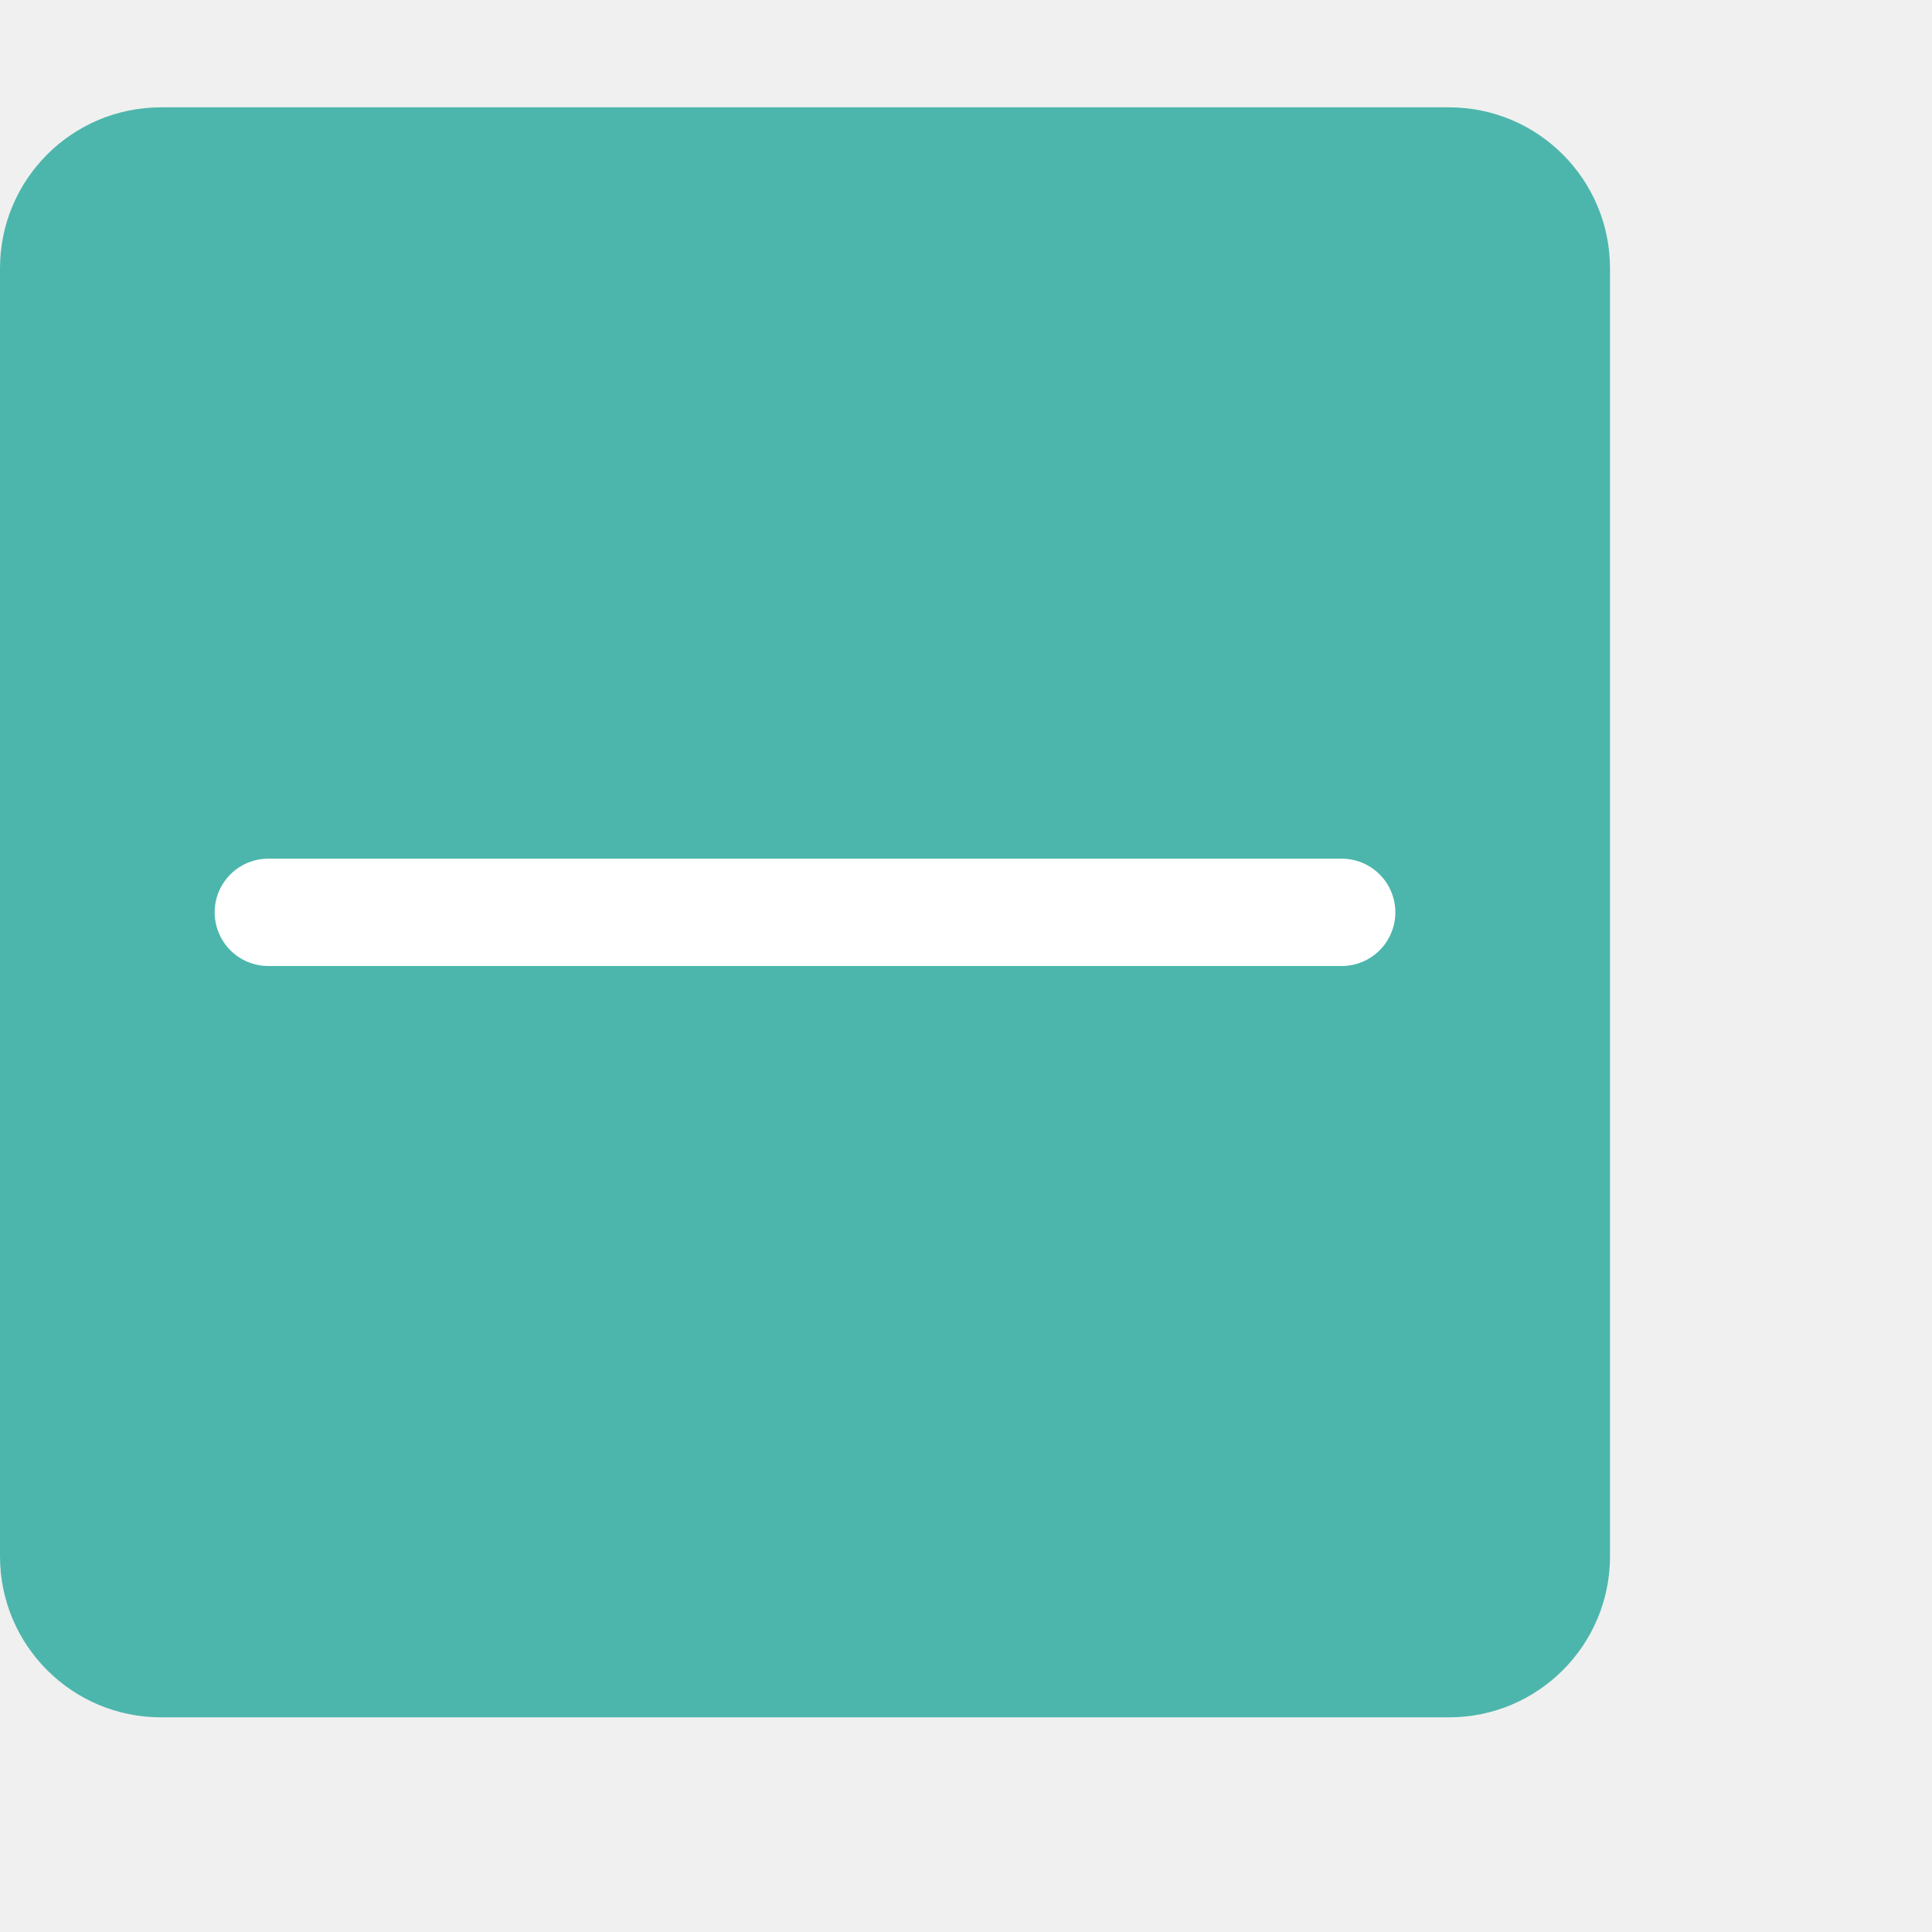
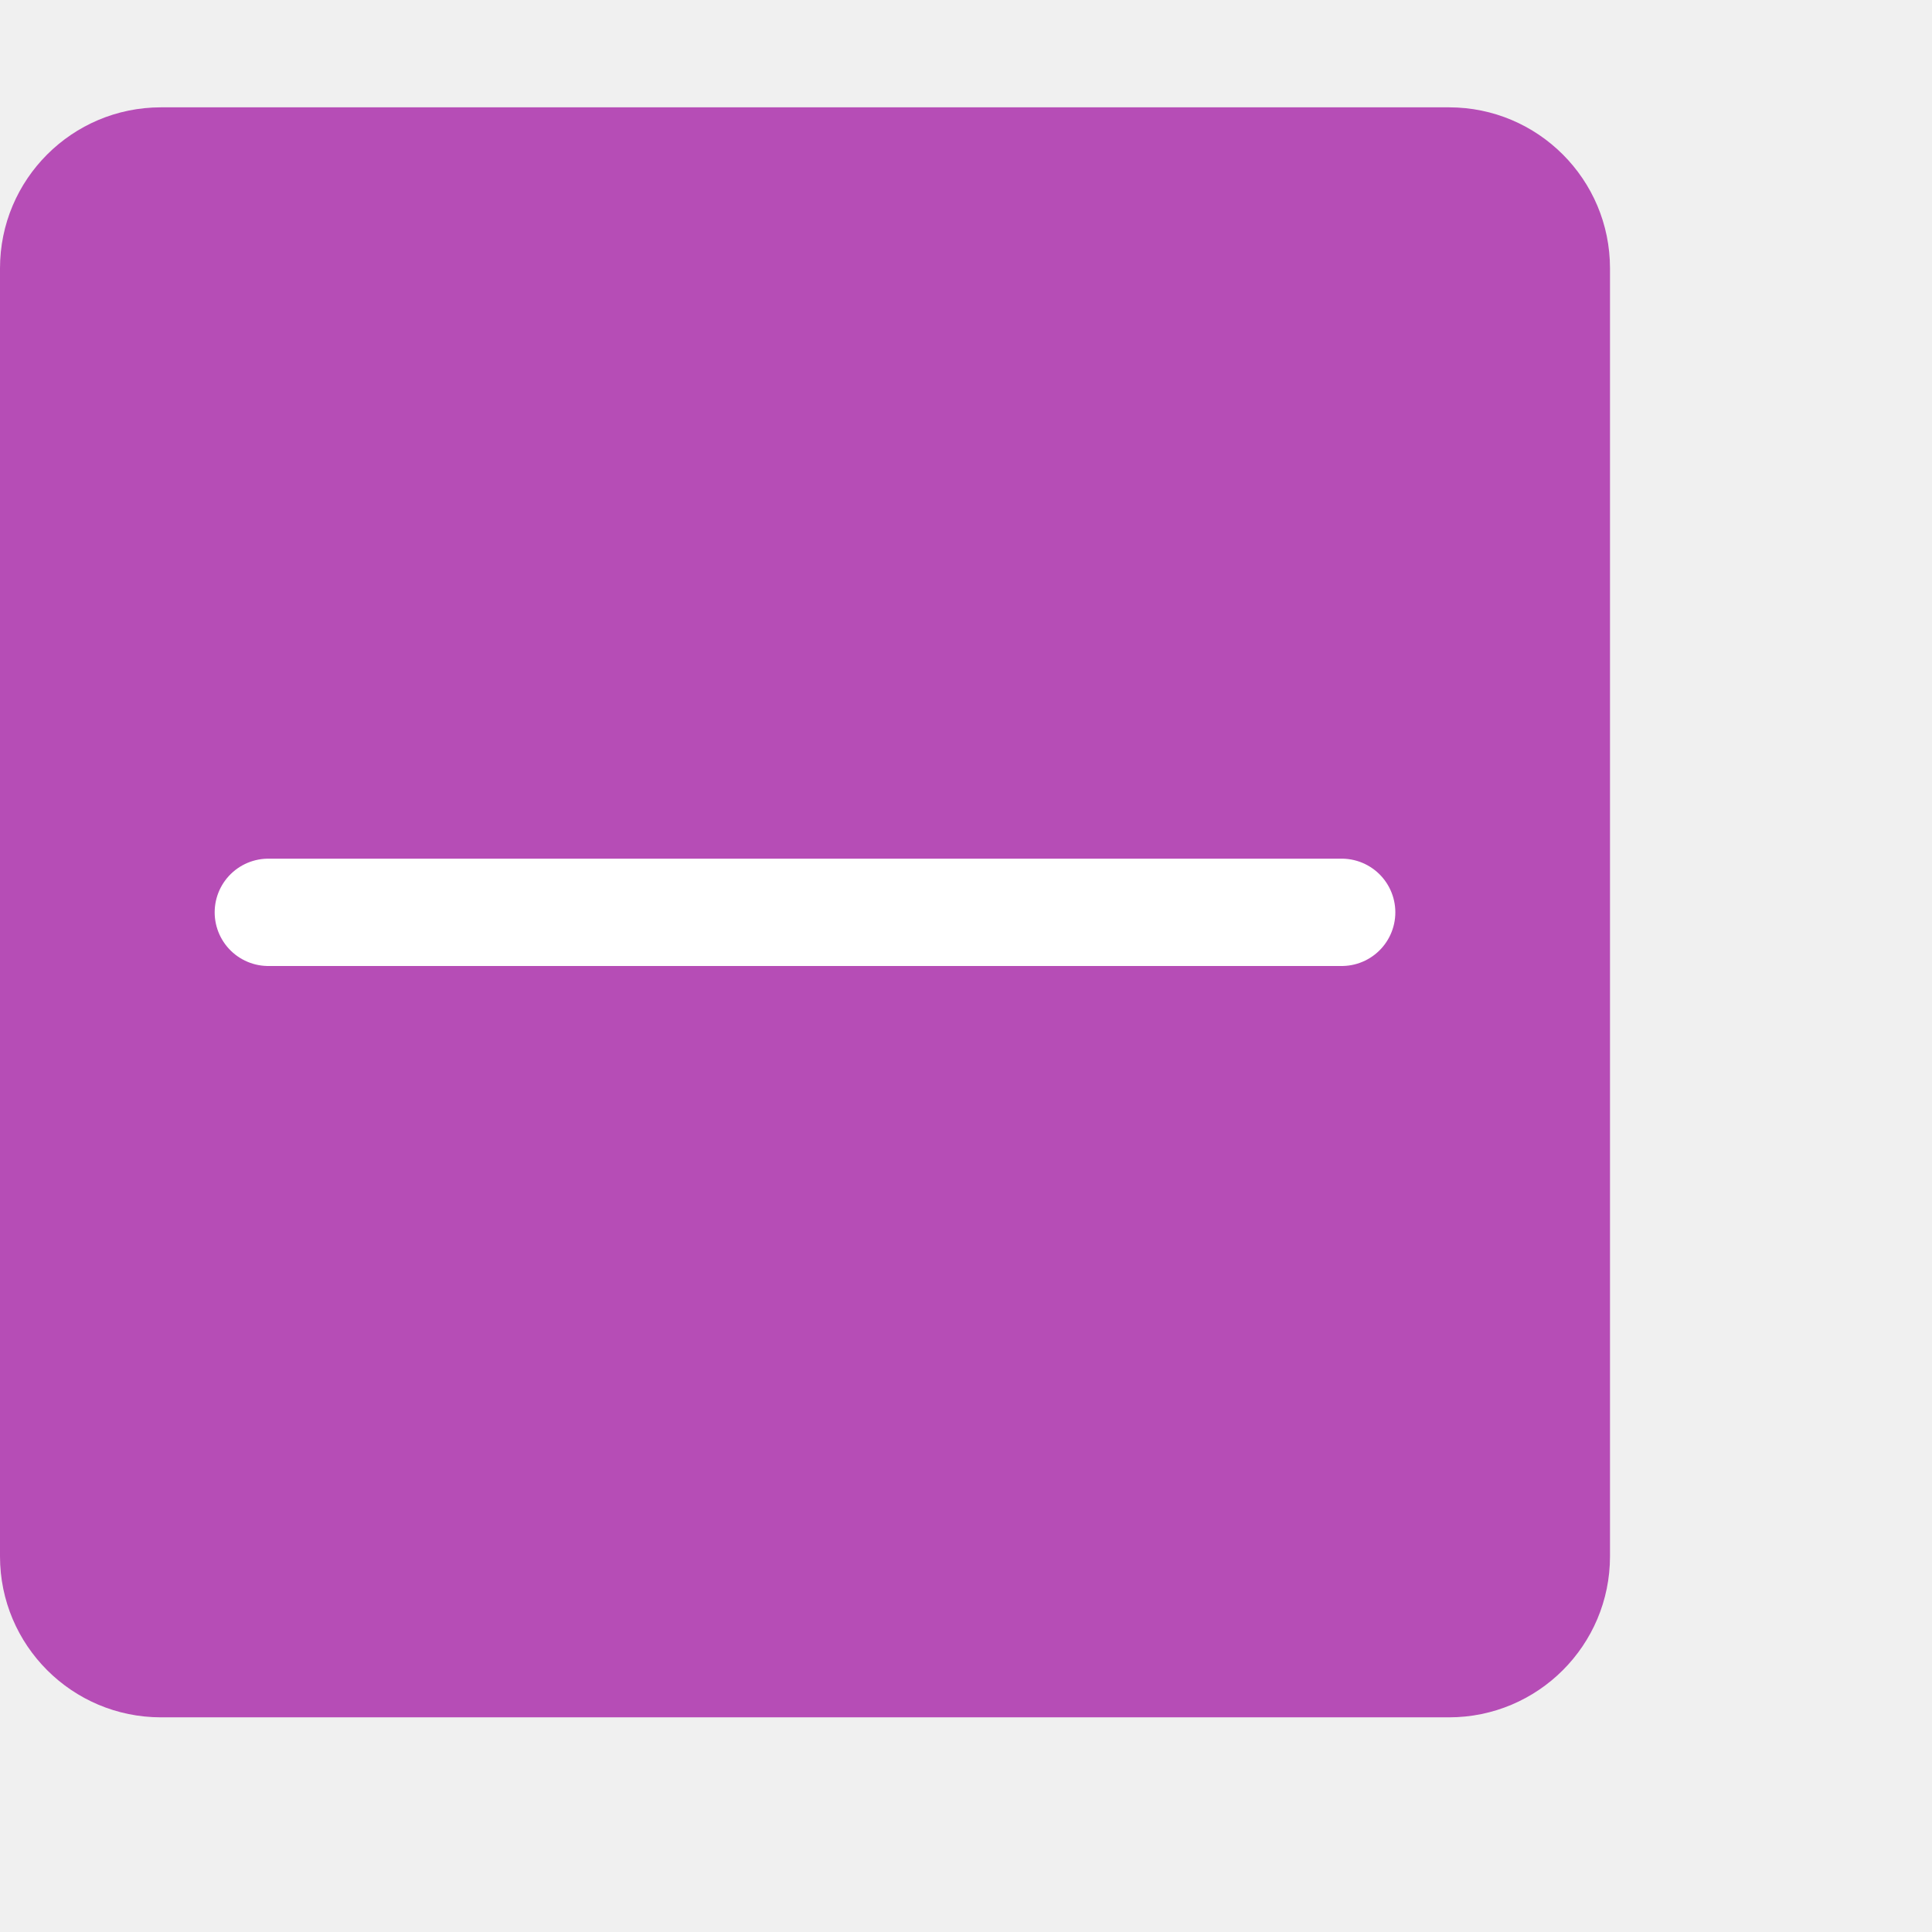
<svg xmlns="http://www.w3.org/2000/svg" width="18" height="18" viewBox="0 0 18 18">
-   <rect x="0" y="1" width="15" height="15" rx="1.5" style="fill:#4db6ac" />
+   <rect x="0" y="1" width="15" height="15" rx="1.5" style="fill:#B64DB6" />
  <line x1="2.5" y1="8.5" x2="12.5" y2="8.5" style="fill:none;stroke:#fff;stroke-linecap:round;stroke-linejoin:round" />
</svg>
